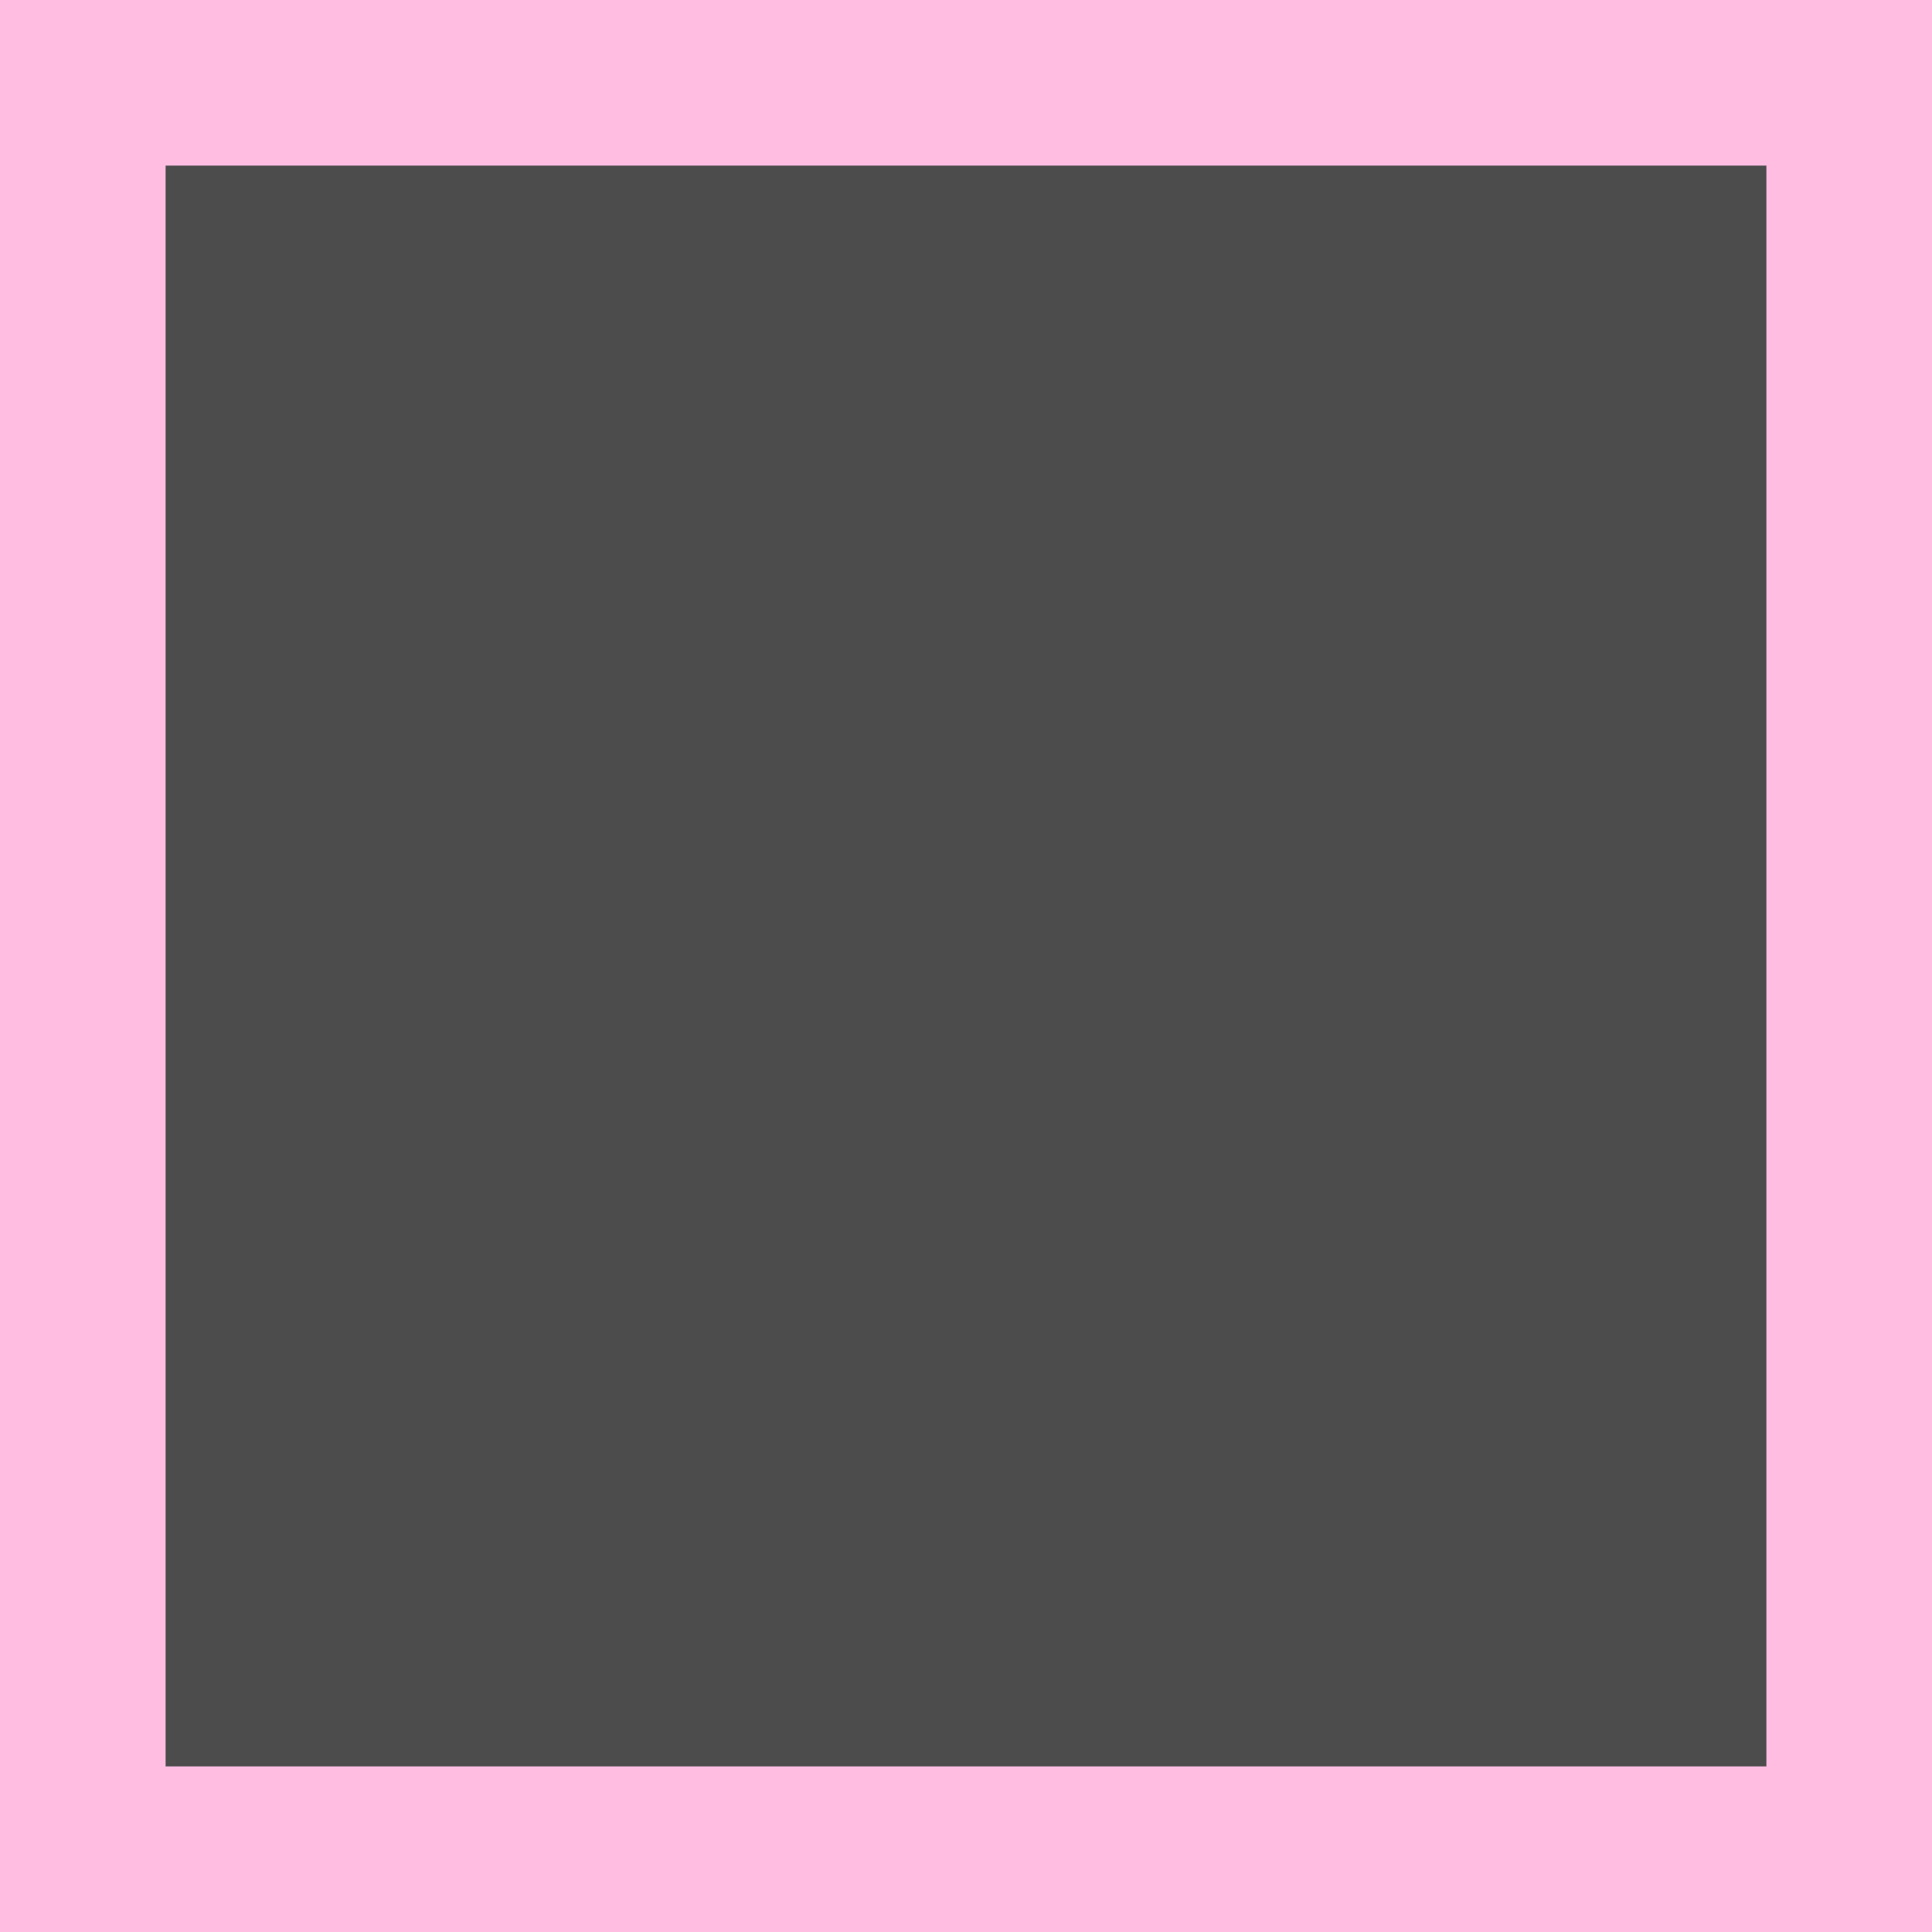
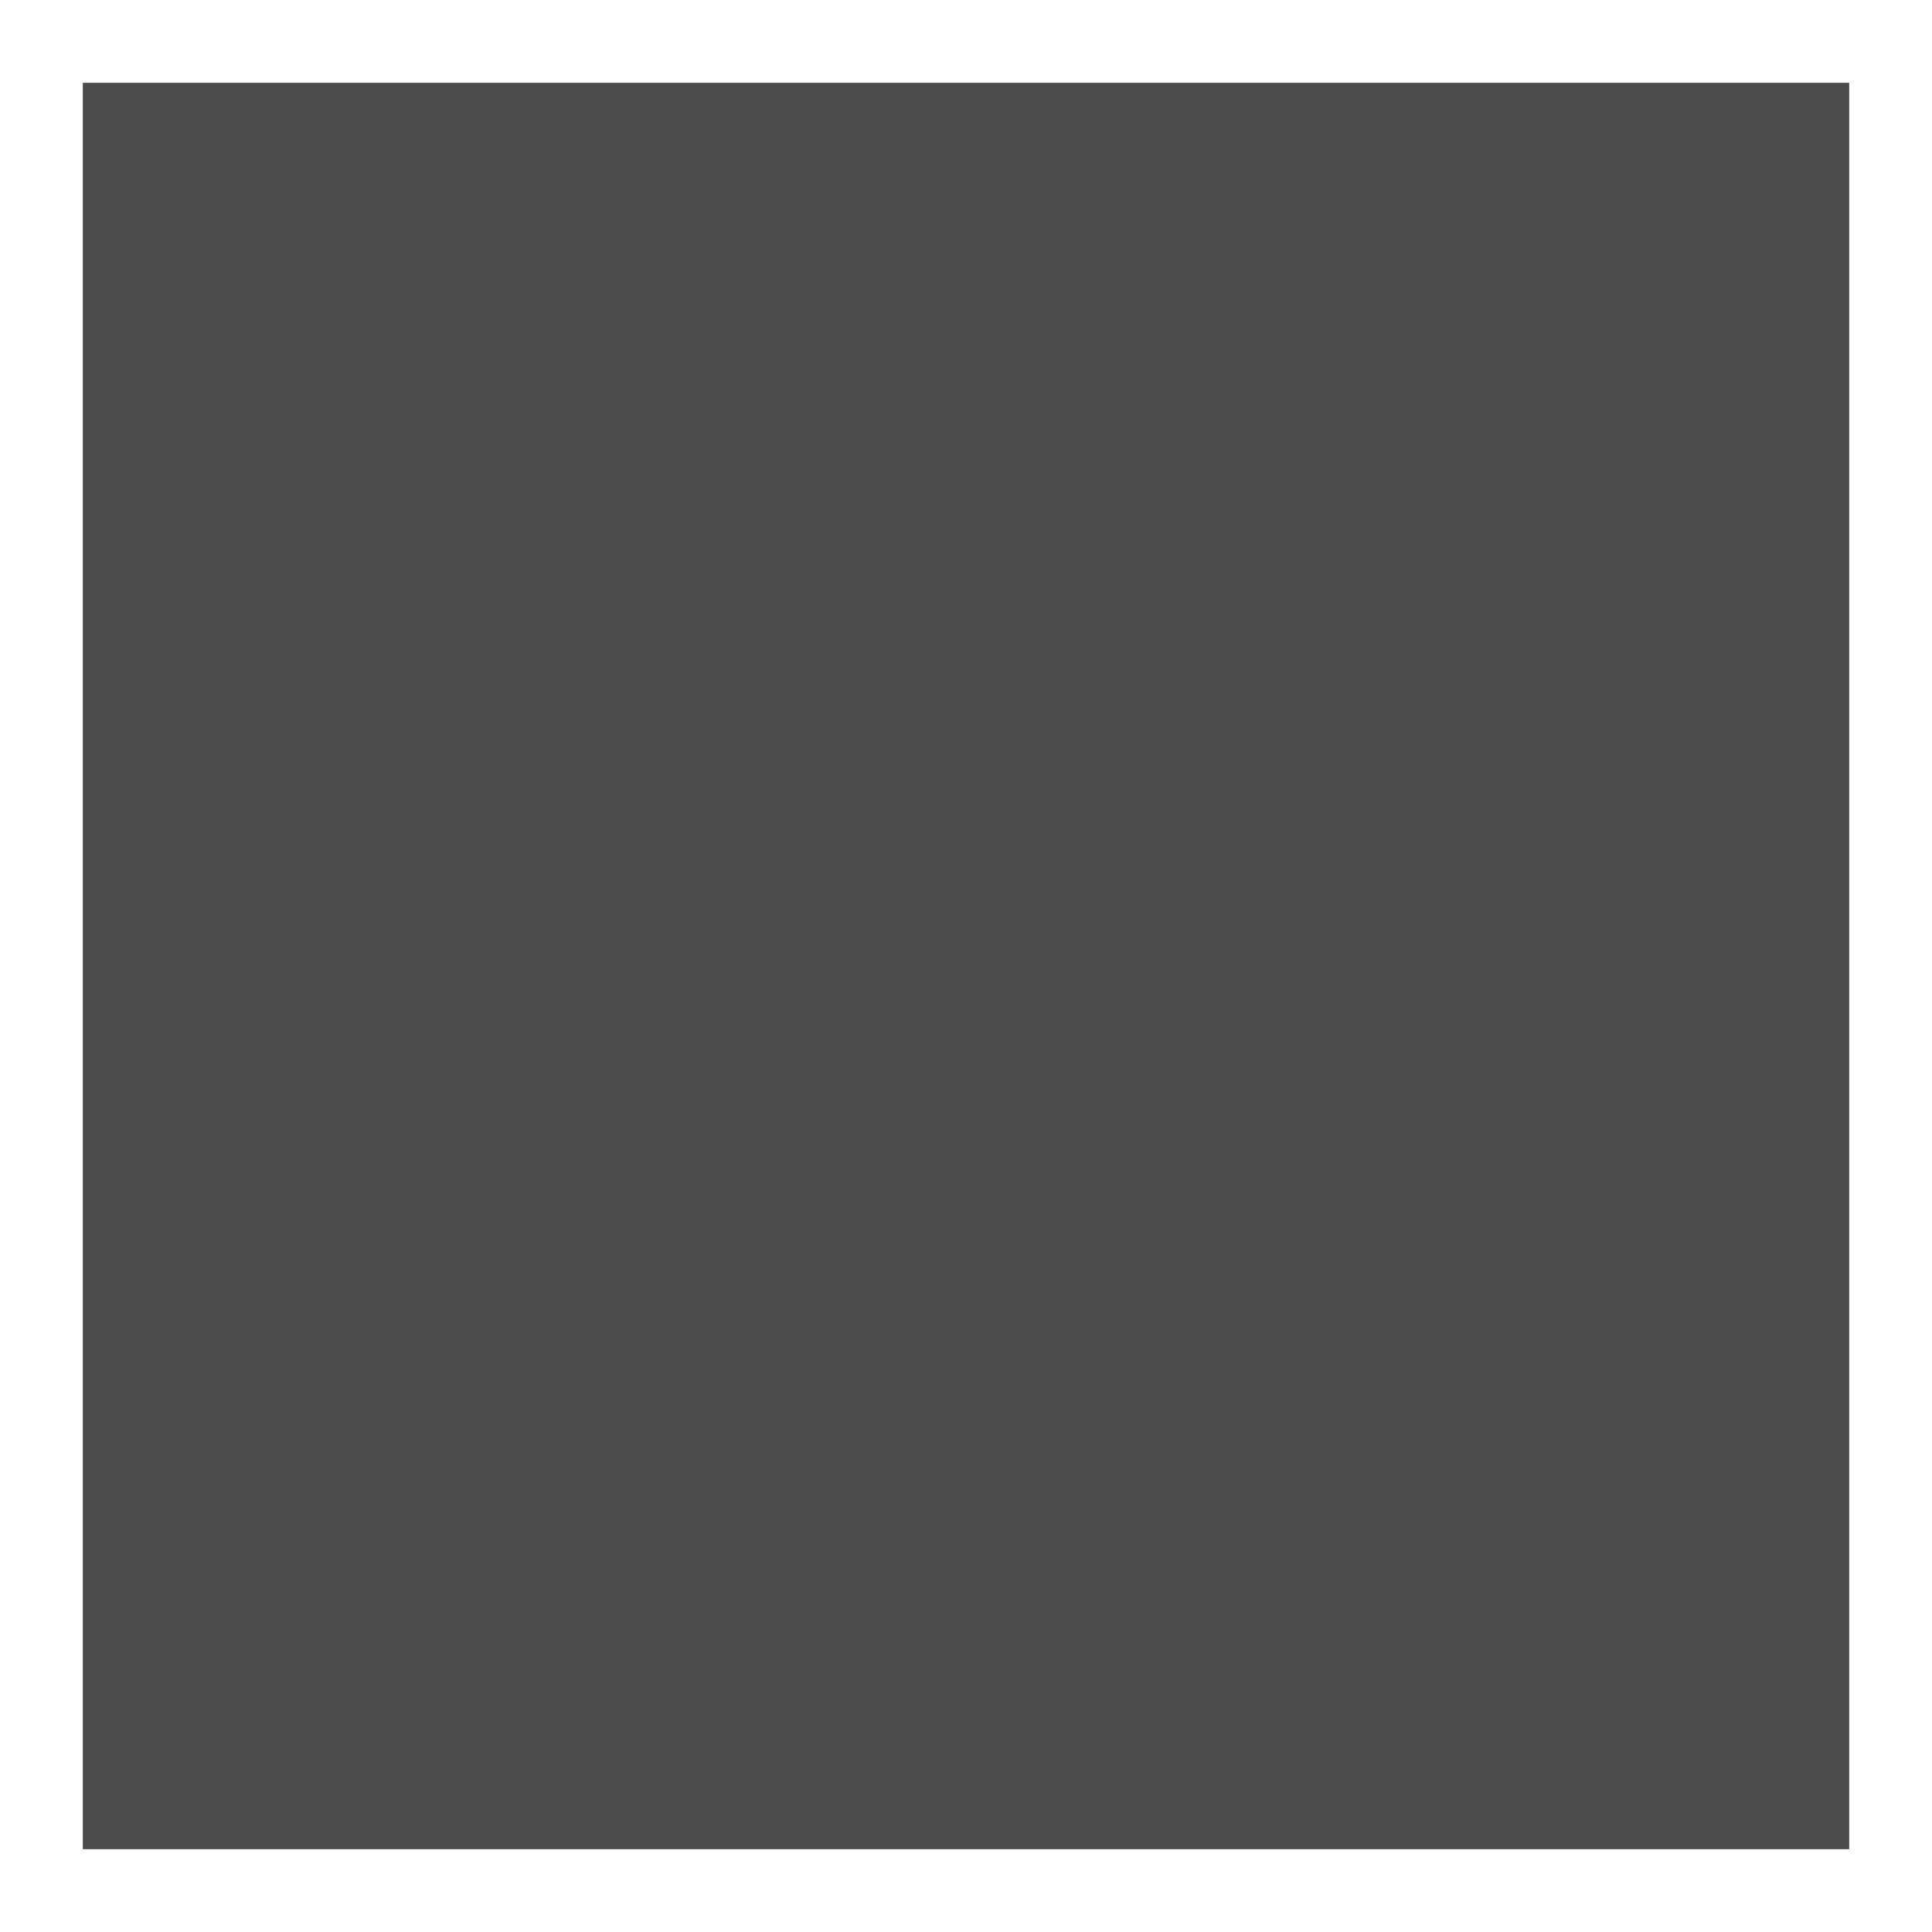
<svg xmlns="http://www.w3.org/2000/svg" version="1.1" width="35" height="35">
-   <g fill="rgb(0, 0, 0)" fill-opacity="0.7" stroke="rgb(255, 189, 225)" stroke-width="3">
-     <rect x="1.5" y="1.5" width="32" height="32" rx="$COMFY_UI_FRAME_ROUNDING$" />
+   <g fill="CUI_PRM_COLOR(rgb(0, 0, 0))" fill-opacity="0.7" stroke="CUI_PRM_COLOR(rgb(255, 189, 225))" stroke-width="3">
+     <rect x="1.5" y="1.5" width="32" height="32" rx="$CUI_FRM_ROUNDING$" />
  </g>
</svg>
